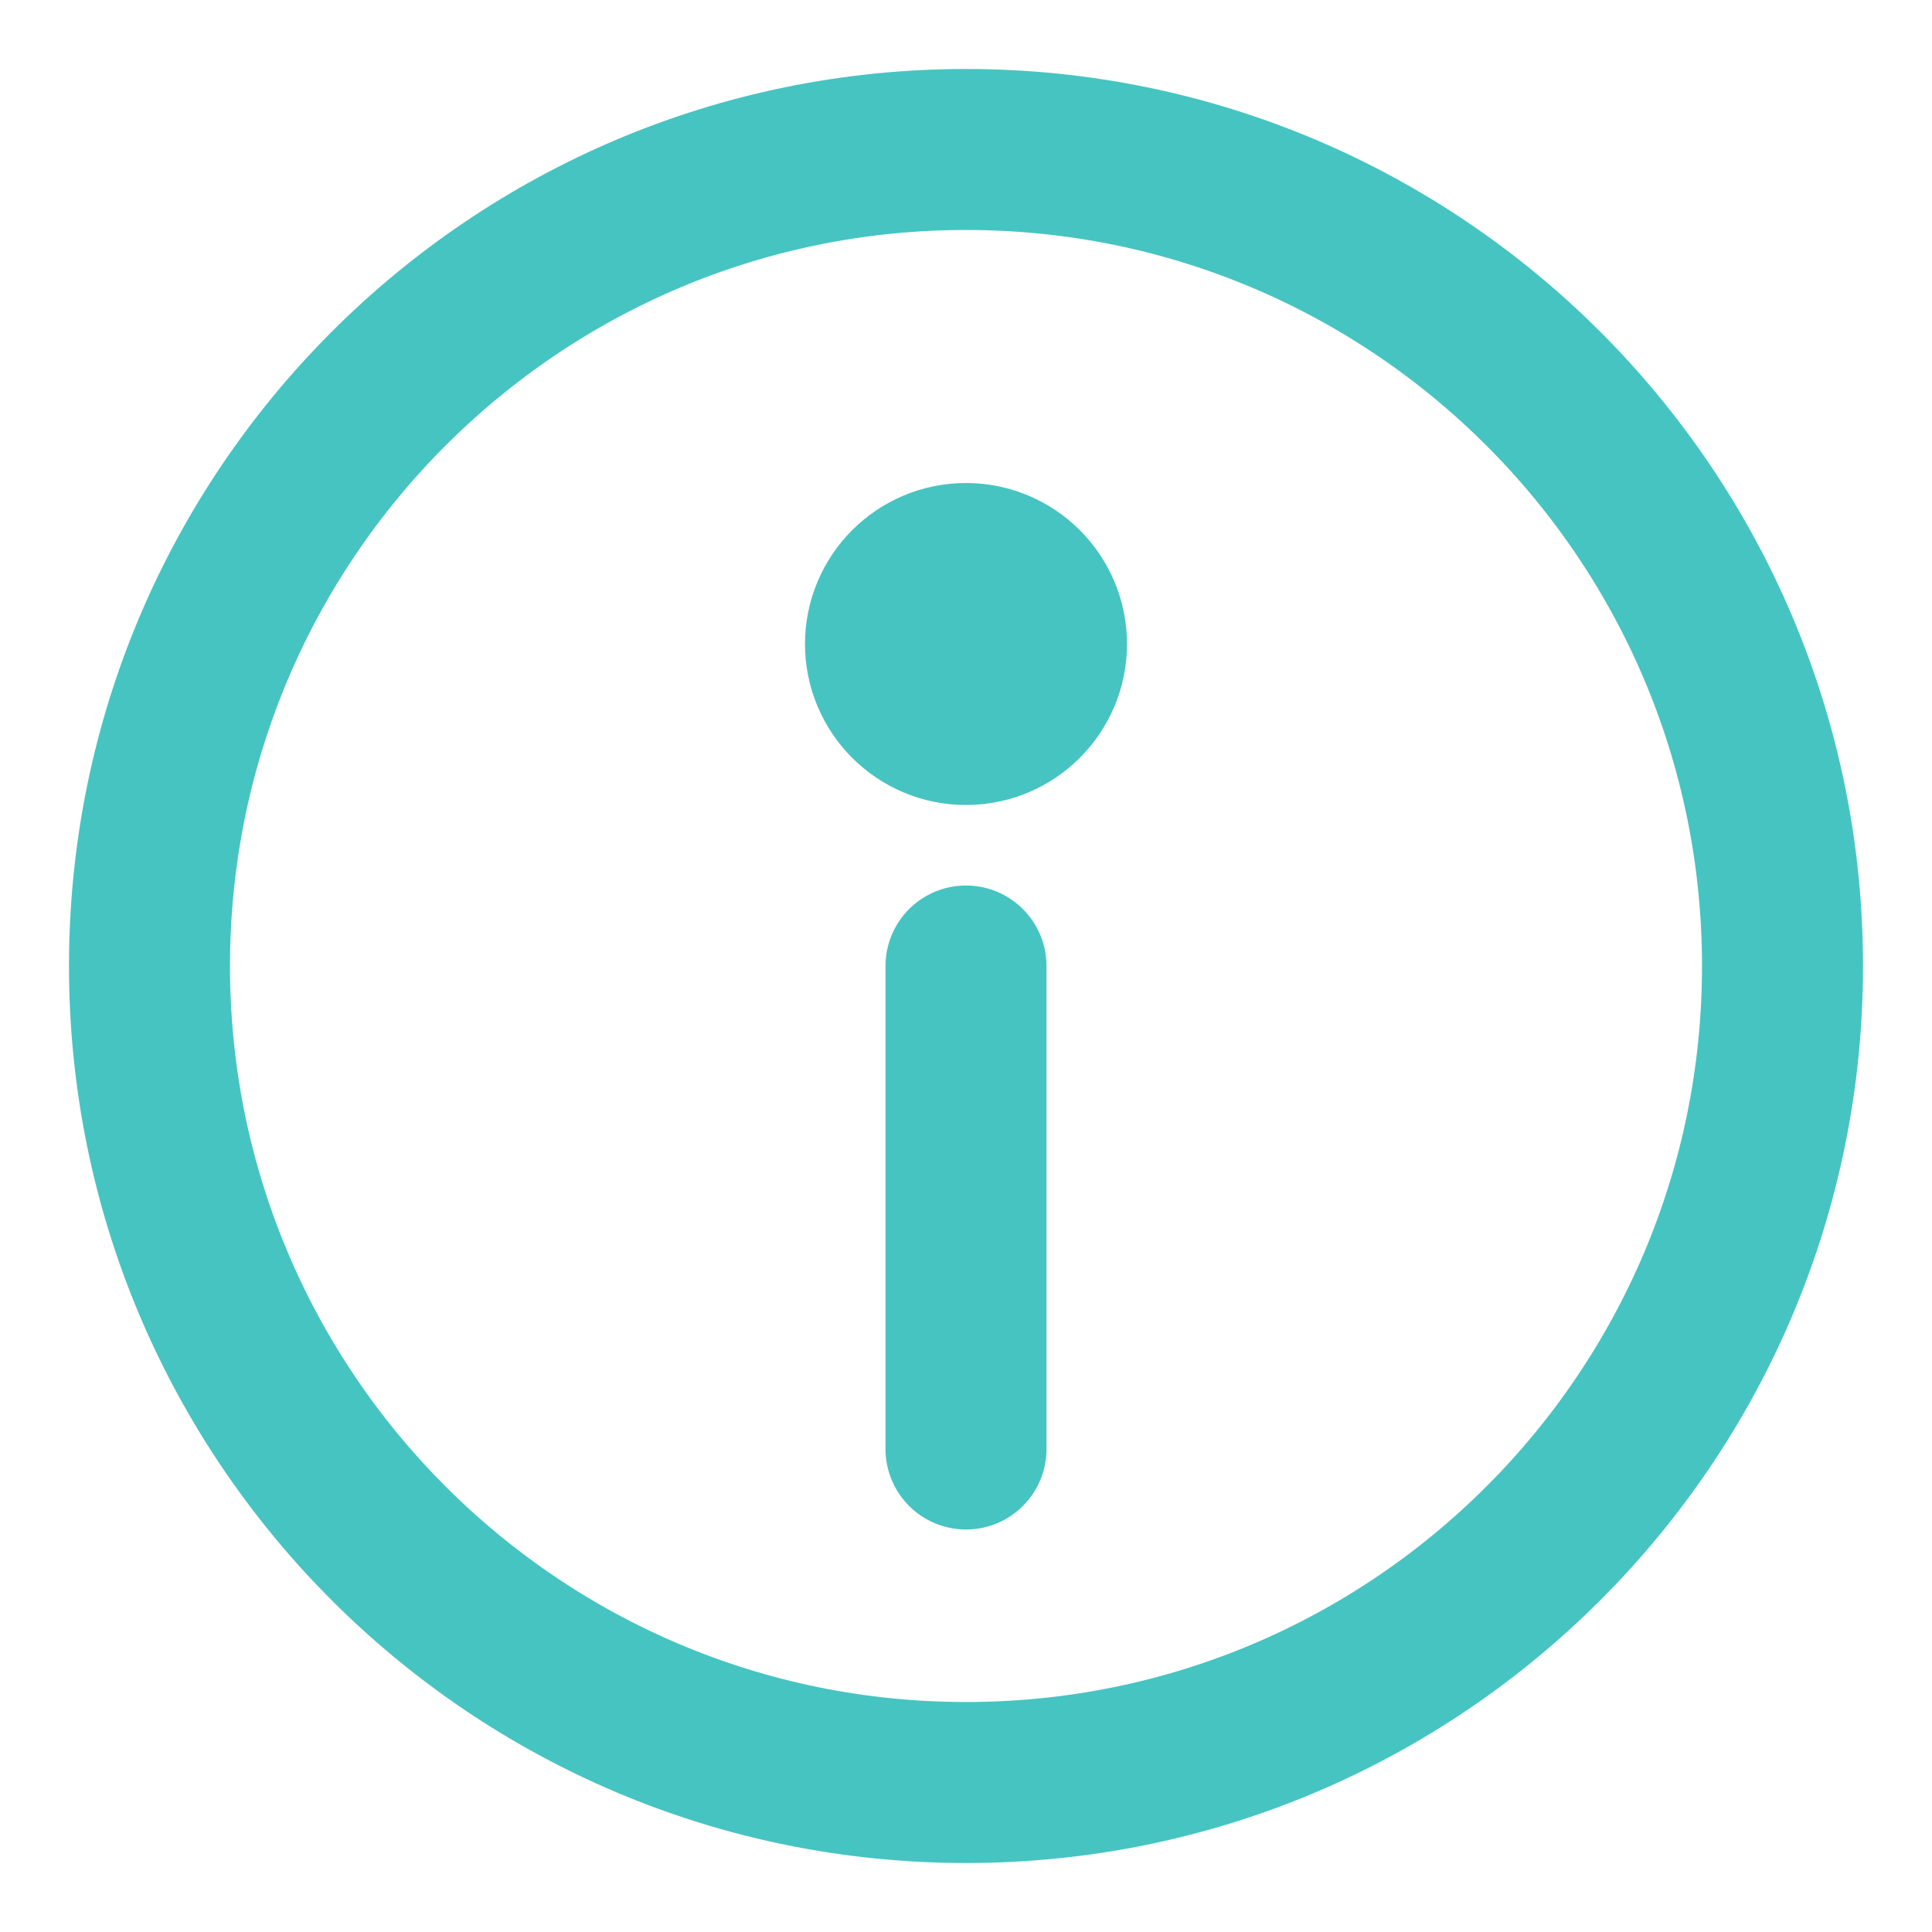
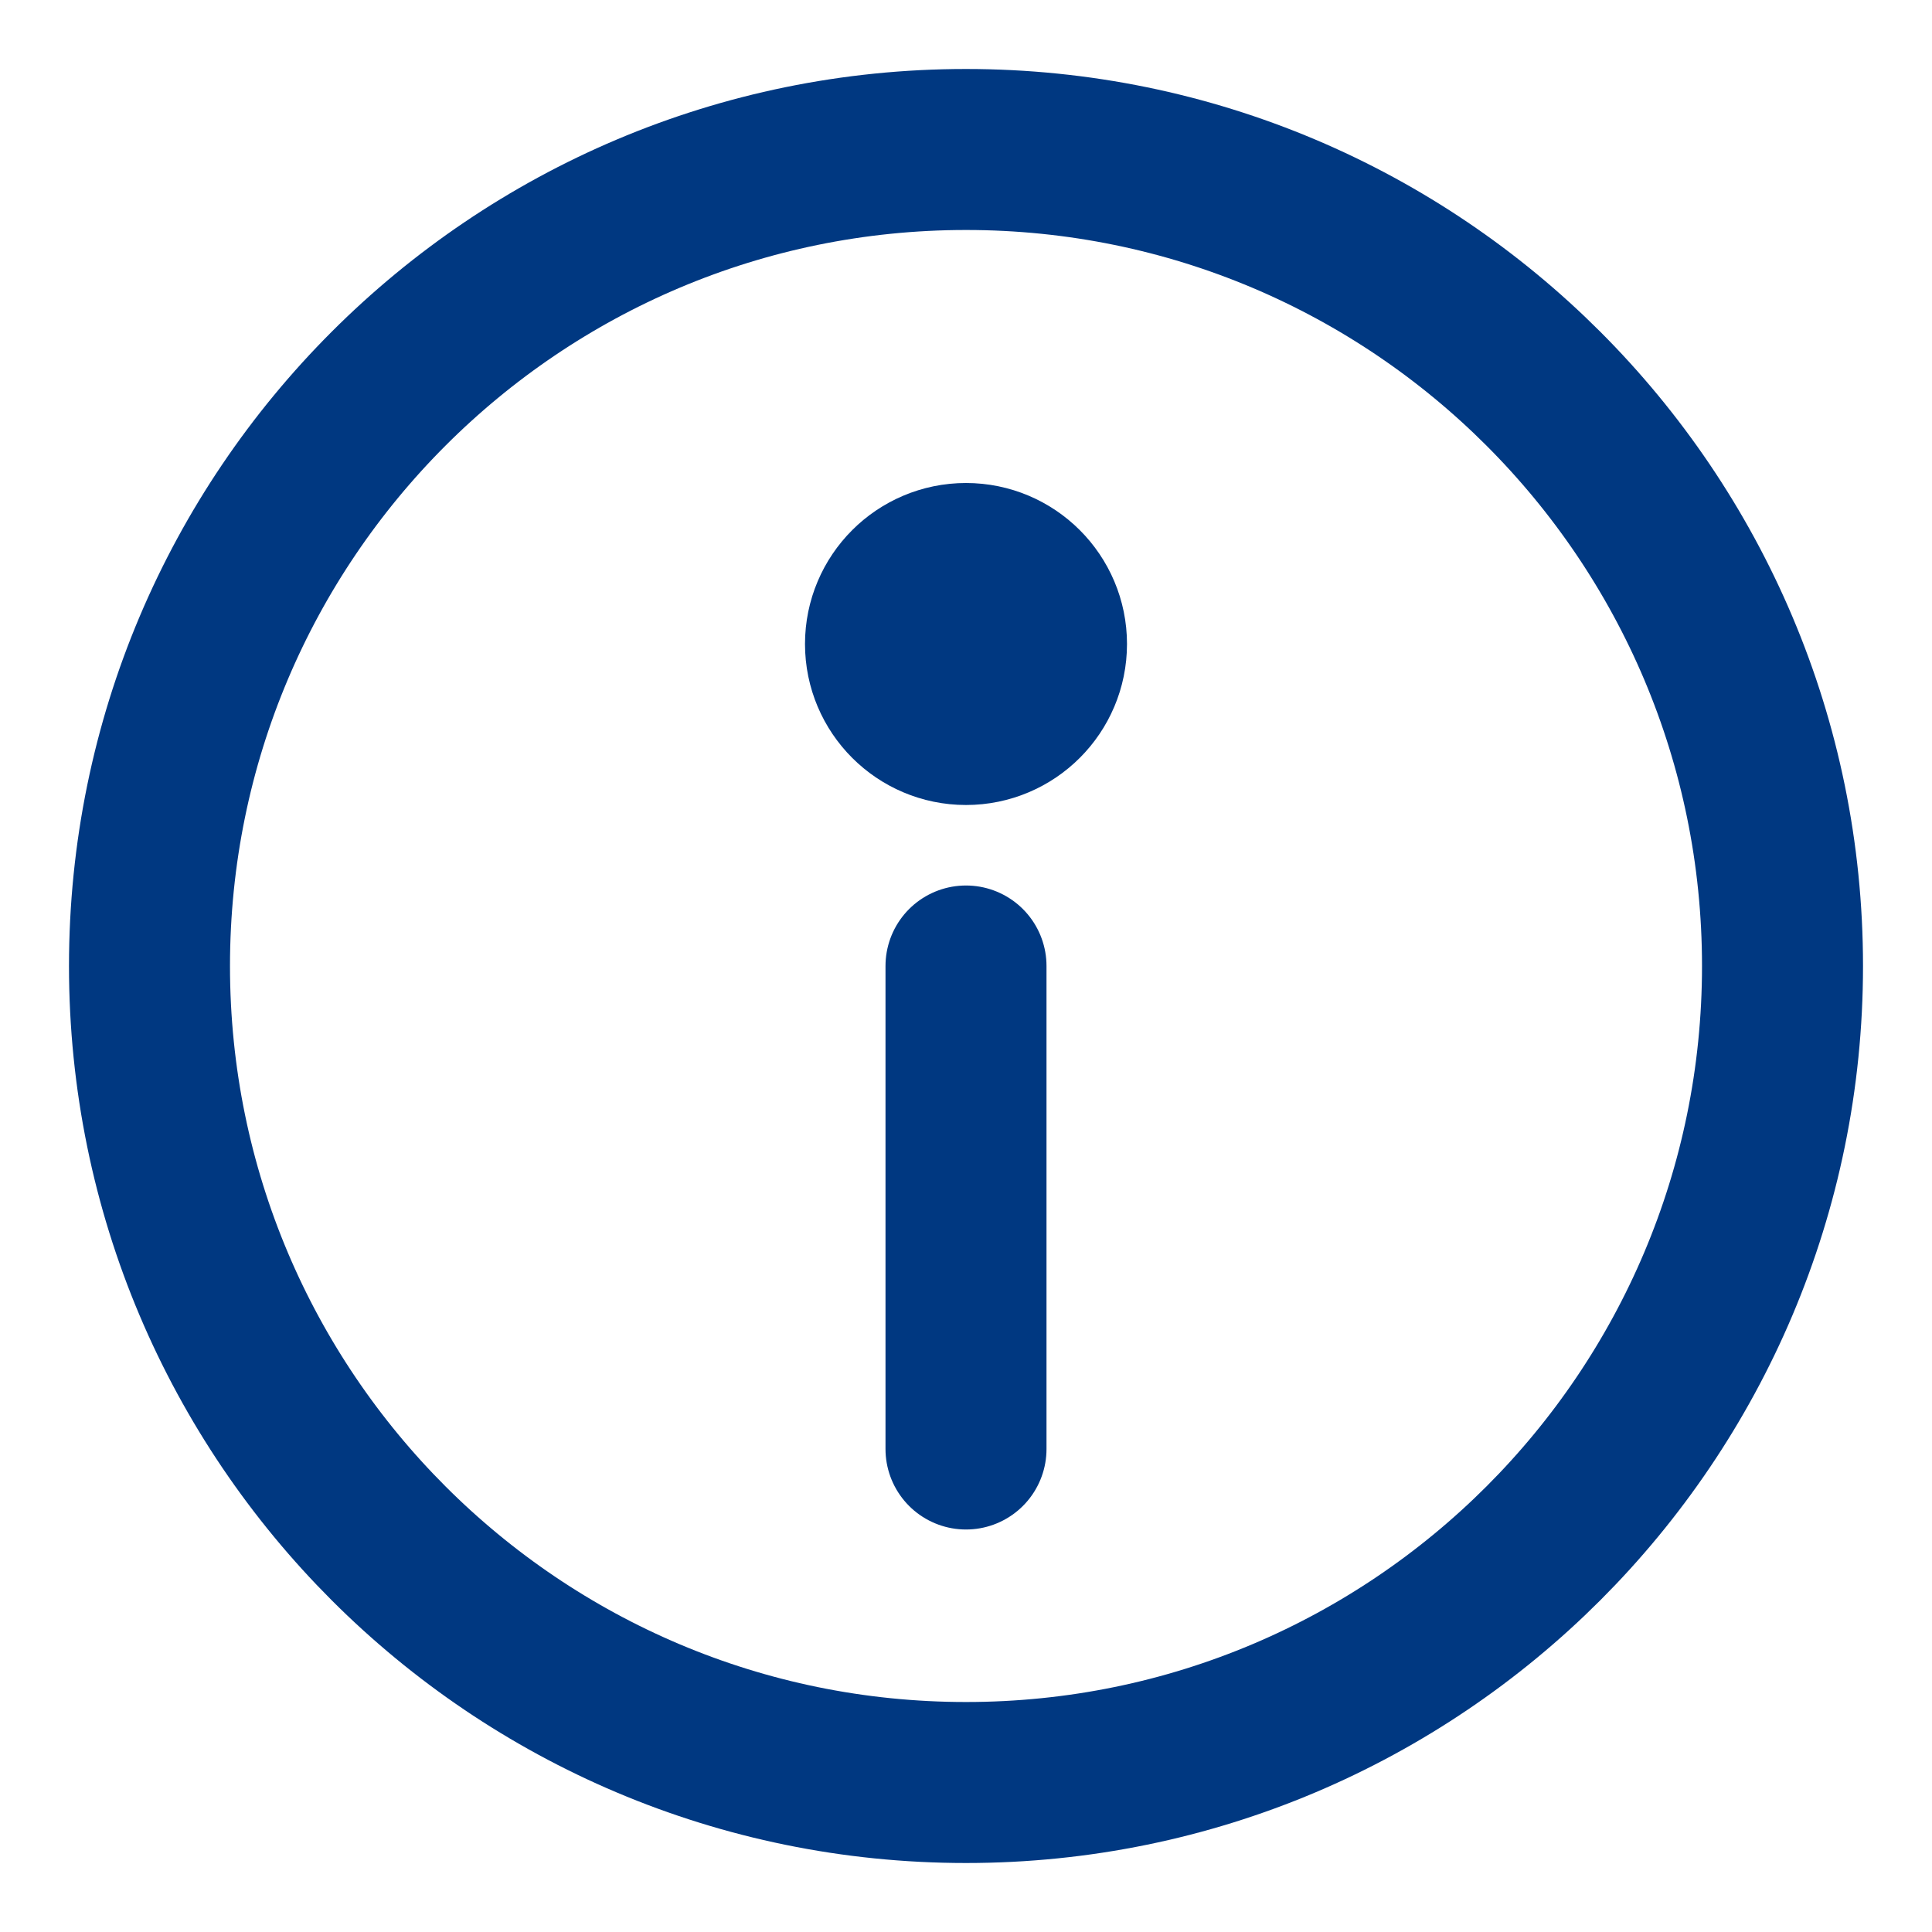
<svg xmlns="http://www.w3.org/2000/svg" width="24" height="24" viewBox="0 0 24 24" fill="none">
-   <path d="M22.143 12C22.143 17.602 17.602 22.143 12 22.143C6.398 22.143 1.857 17.602 1.857 12C1.857 6.399 6.398 1.857 12 1.857C17.602 1.857 22.143 6.399 22.143 12Z" stroke="#46C4C2" stroke-width="2" stroke-linecap="round" stroke-linejoin="round" />
-   <path d="M12 12V18" stroke="#46C4C2" stroke-width="2" stroke-linecap="round" stroke-linejoin="round" />
-   <path d="M12 9C12.552 9 13 8.552 13 8C13 7.448 12.552 7 12 7C11.448 7 11 7.448 11 8C11 8.552 11.448 9 12 9Z" stroke="#46C4C2" stroke-width="2" stroke-linecap="round" stroke-linejoin="round" />
+   <path d="M22.143 12C22.143 17.602 17.602 22.143 12 22.143C6.398 22.143 1.857 17.602 1.857 12C1.857 6.399 6.398 1.857 12 1.857C17.602 1.857 22.143 6.399 22.143 12Z" stroke="#003881" stroke-width="2" stroke-linecap="round" stroke-linejoin="round" />
+   <path d="M12 12V18" stroke="#003881" stroke-width="2" stroke-linecap="round" stroke-linejoin="round" />
+   <path d="M12 9C12.552 9 13 8.552 13 8C13 7.448 12.552 7 12 7C11.448 7 11 7.448 11 8C11 8.552 11.448 9 12 9Z" stroke="#003881" stroke-width="2" stroke-linecap="round" stroke-linejoin="round" />
</svg>
